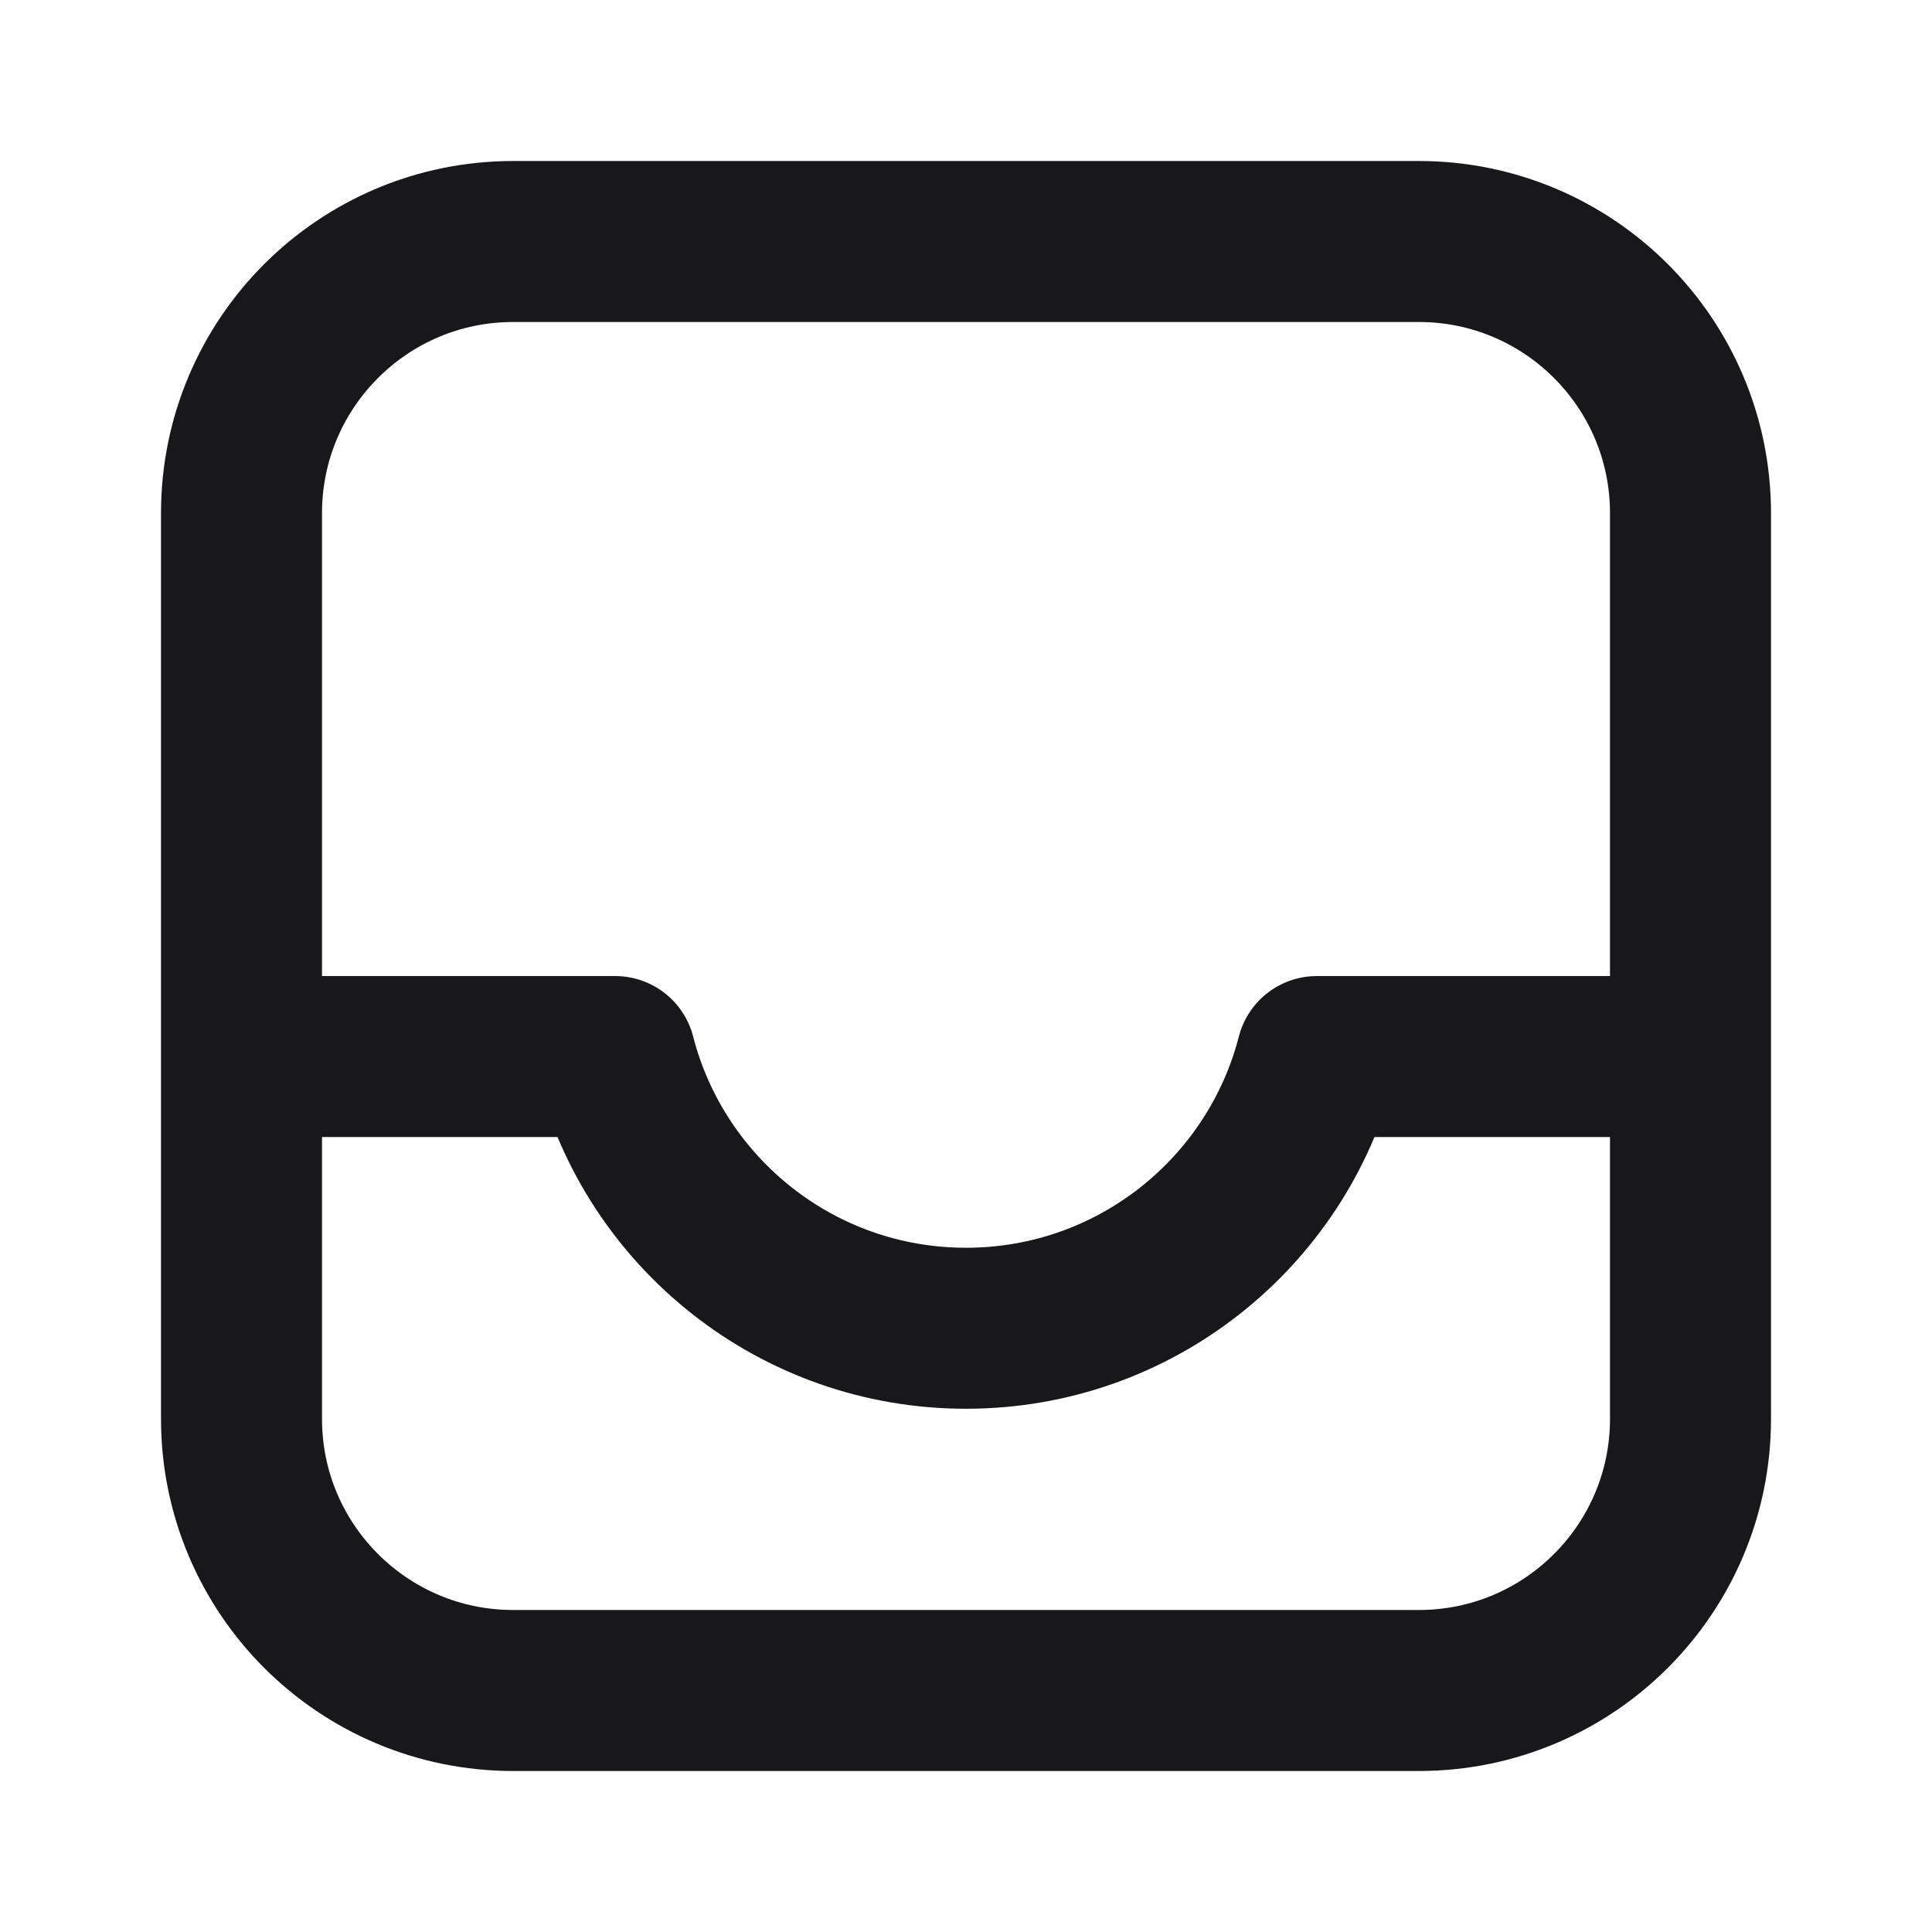
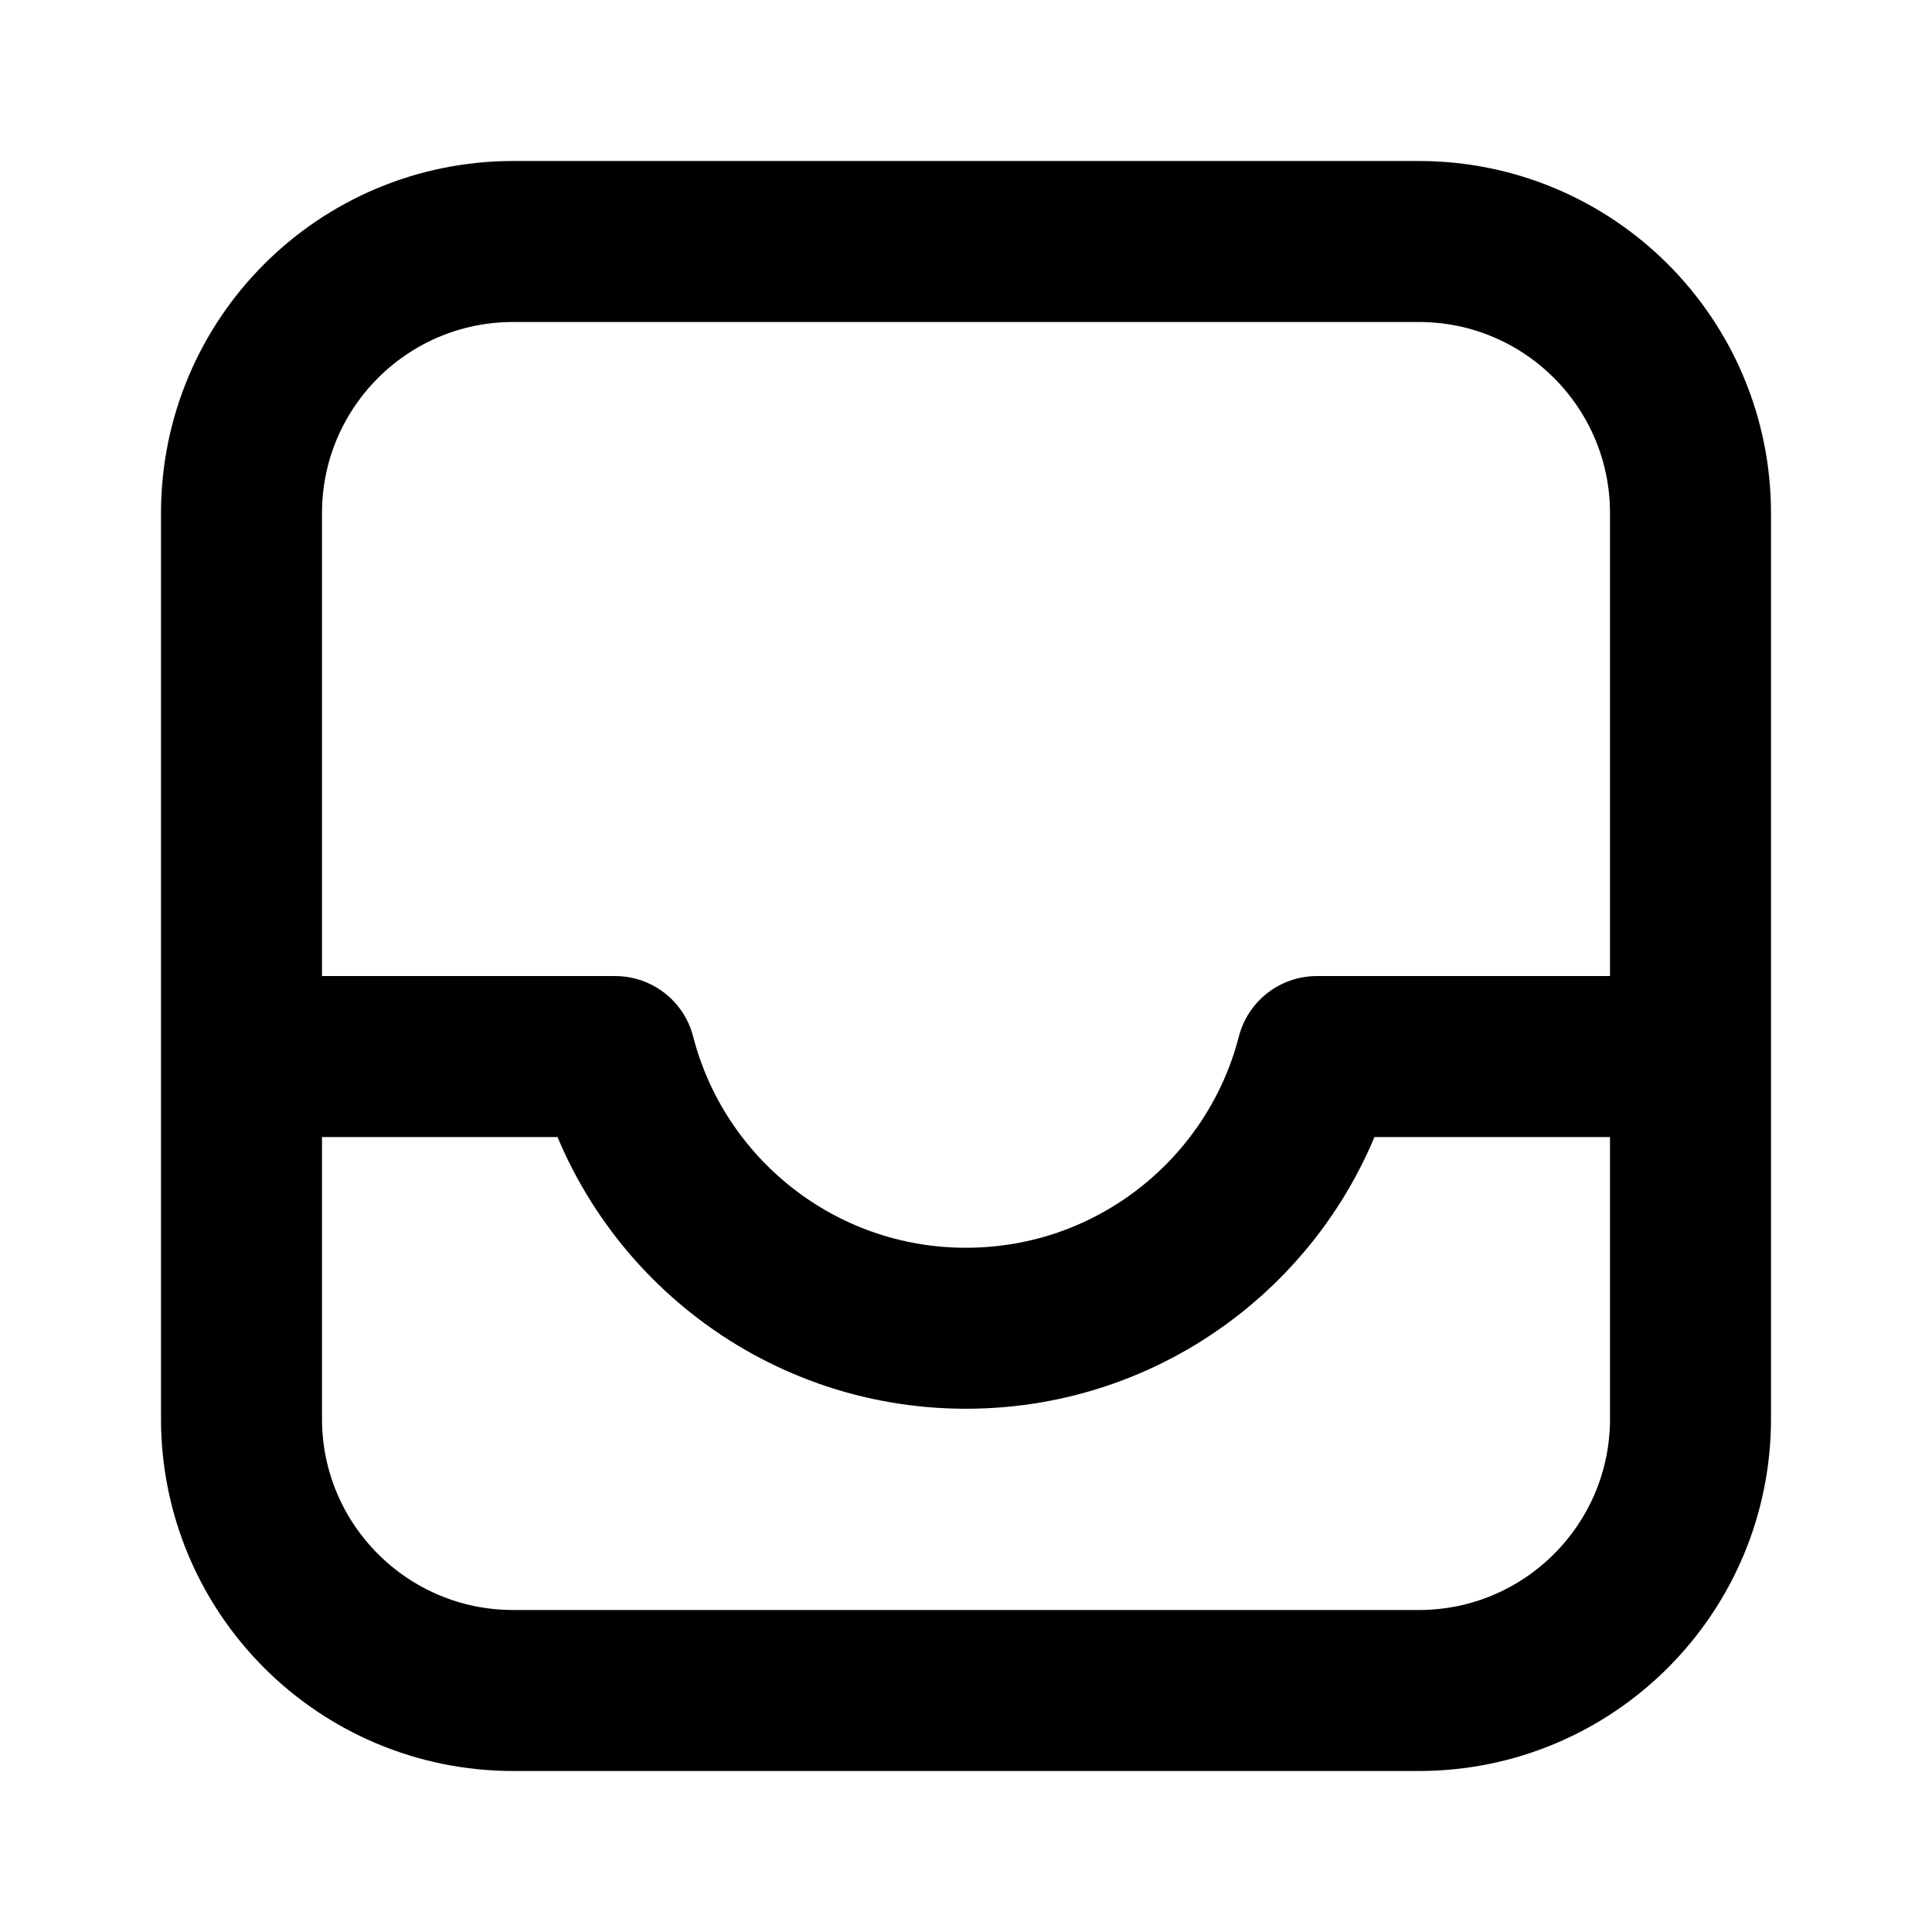
<svg xmlns="http://www.w3.org/2000/svg" width="24" height="24" viewBox="0 0 24 24" fill="none">
-   <path d="M3 13.125L3 17.625C3 19.489 4.511 21 6.375 21H17.625C19.489 21 21 19.489 21 17.625V13.125M3 13.125L3 6.375C3 4.511 4.511 3 6.375 3L17.625 3C19.489 3 21 4.511 21 6.375V13.125M3 13.125H7.642C8.141 15.066 9.903 16.5 12 16.5C14.097 16.5 15.859 15.066 16.358 13.125H21" stroke="#18181B" stroke-width="2" stroke-linecap="square" stroke-linejoin="round" />
+   <path d="M3 13.125L3 17.625C3 19.489 4.511 21 6.375 21H17.625C19.489 21 21 19.489 21 17.625V13.125M3 13.125L3 6.375C3 4.511 4.511 3 6.375 3L17.625 3C19.489 3 21 4.511 21 6.375V13.125M3 13.125H7.642C8.141 15.066 9.903 16.5 12 16.5C14.097 16.5 15.859 15.066 16.358 13.125H21" stroke="currentColor" stroke-width="2" stroke-linecap="square" stroke-linejoin="round" />
</svg>
